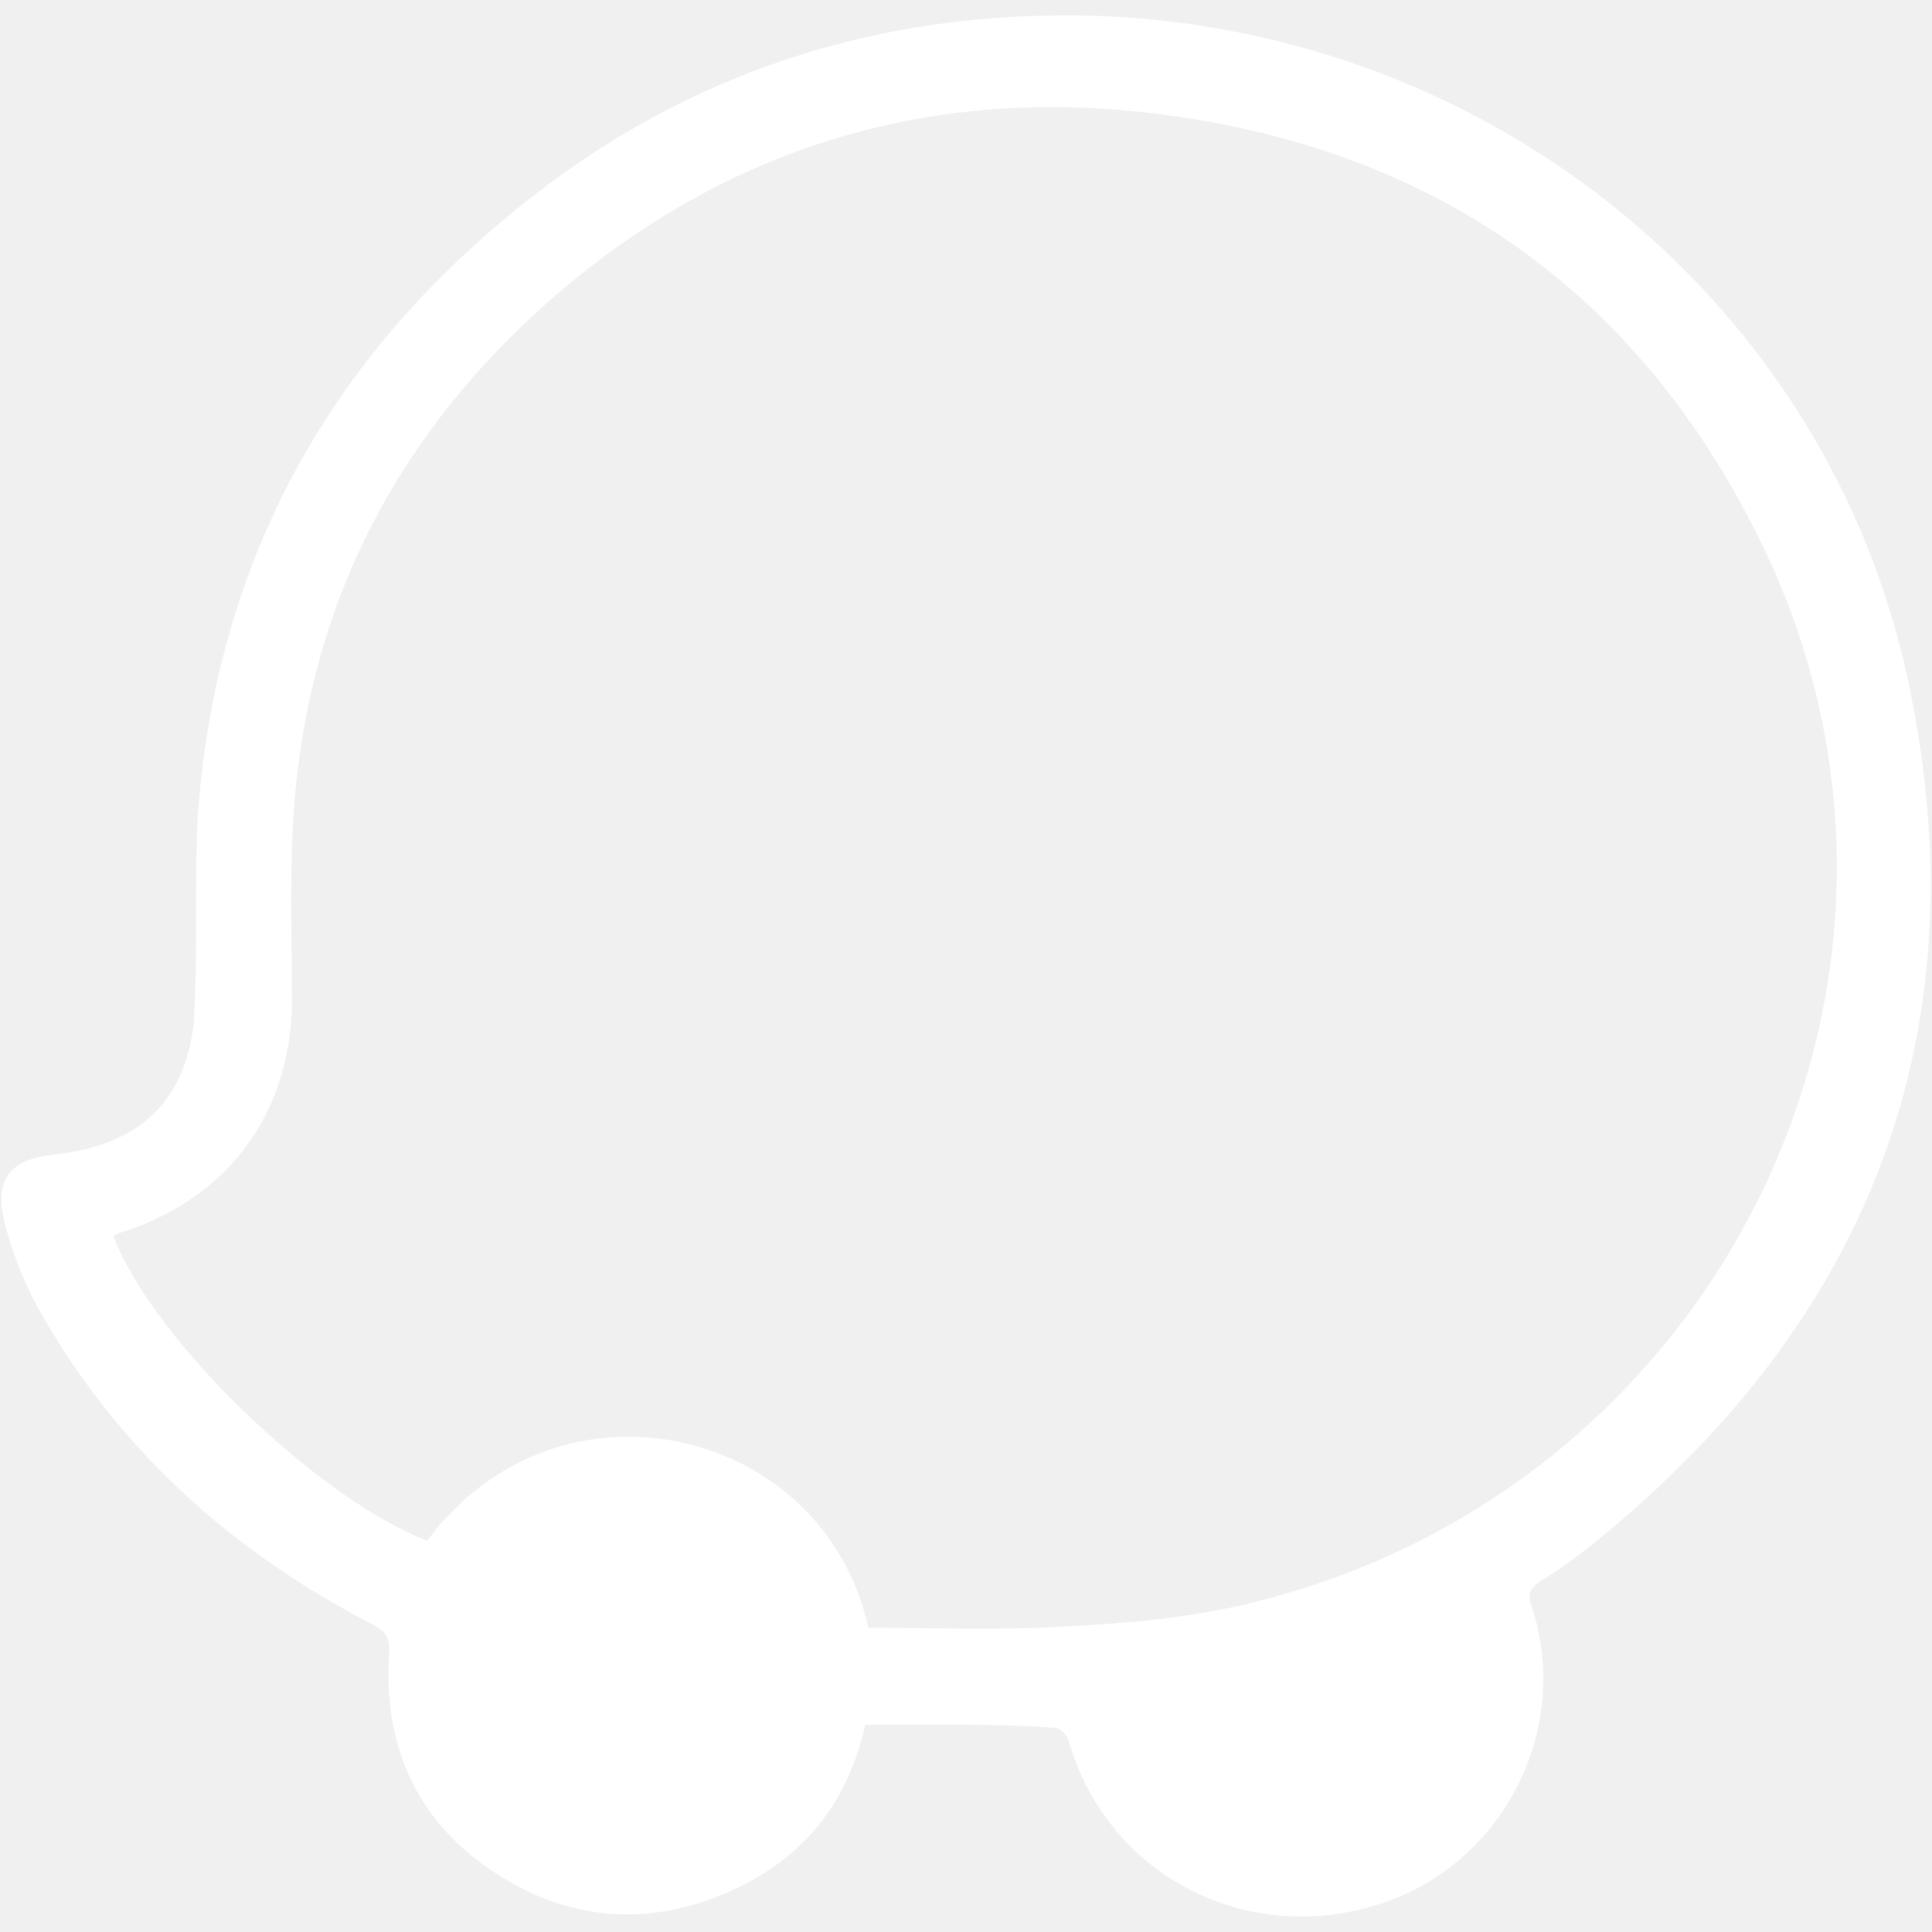
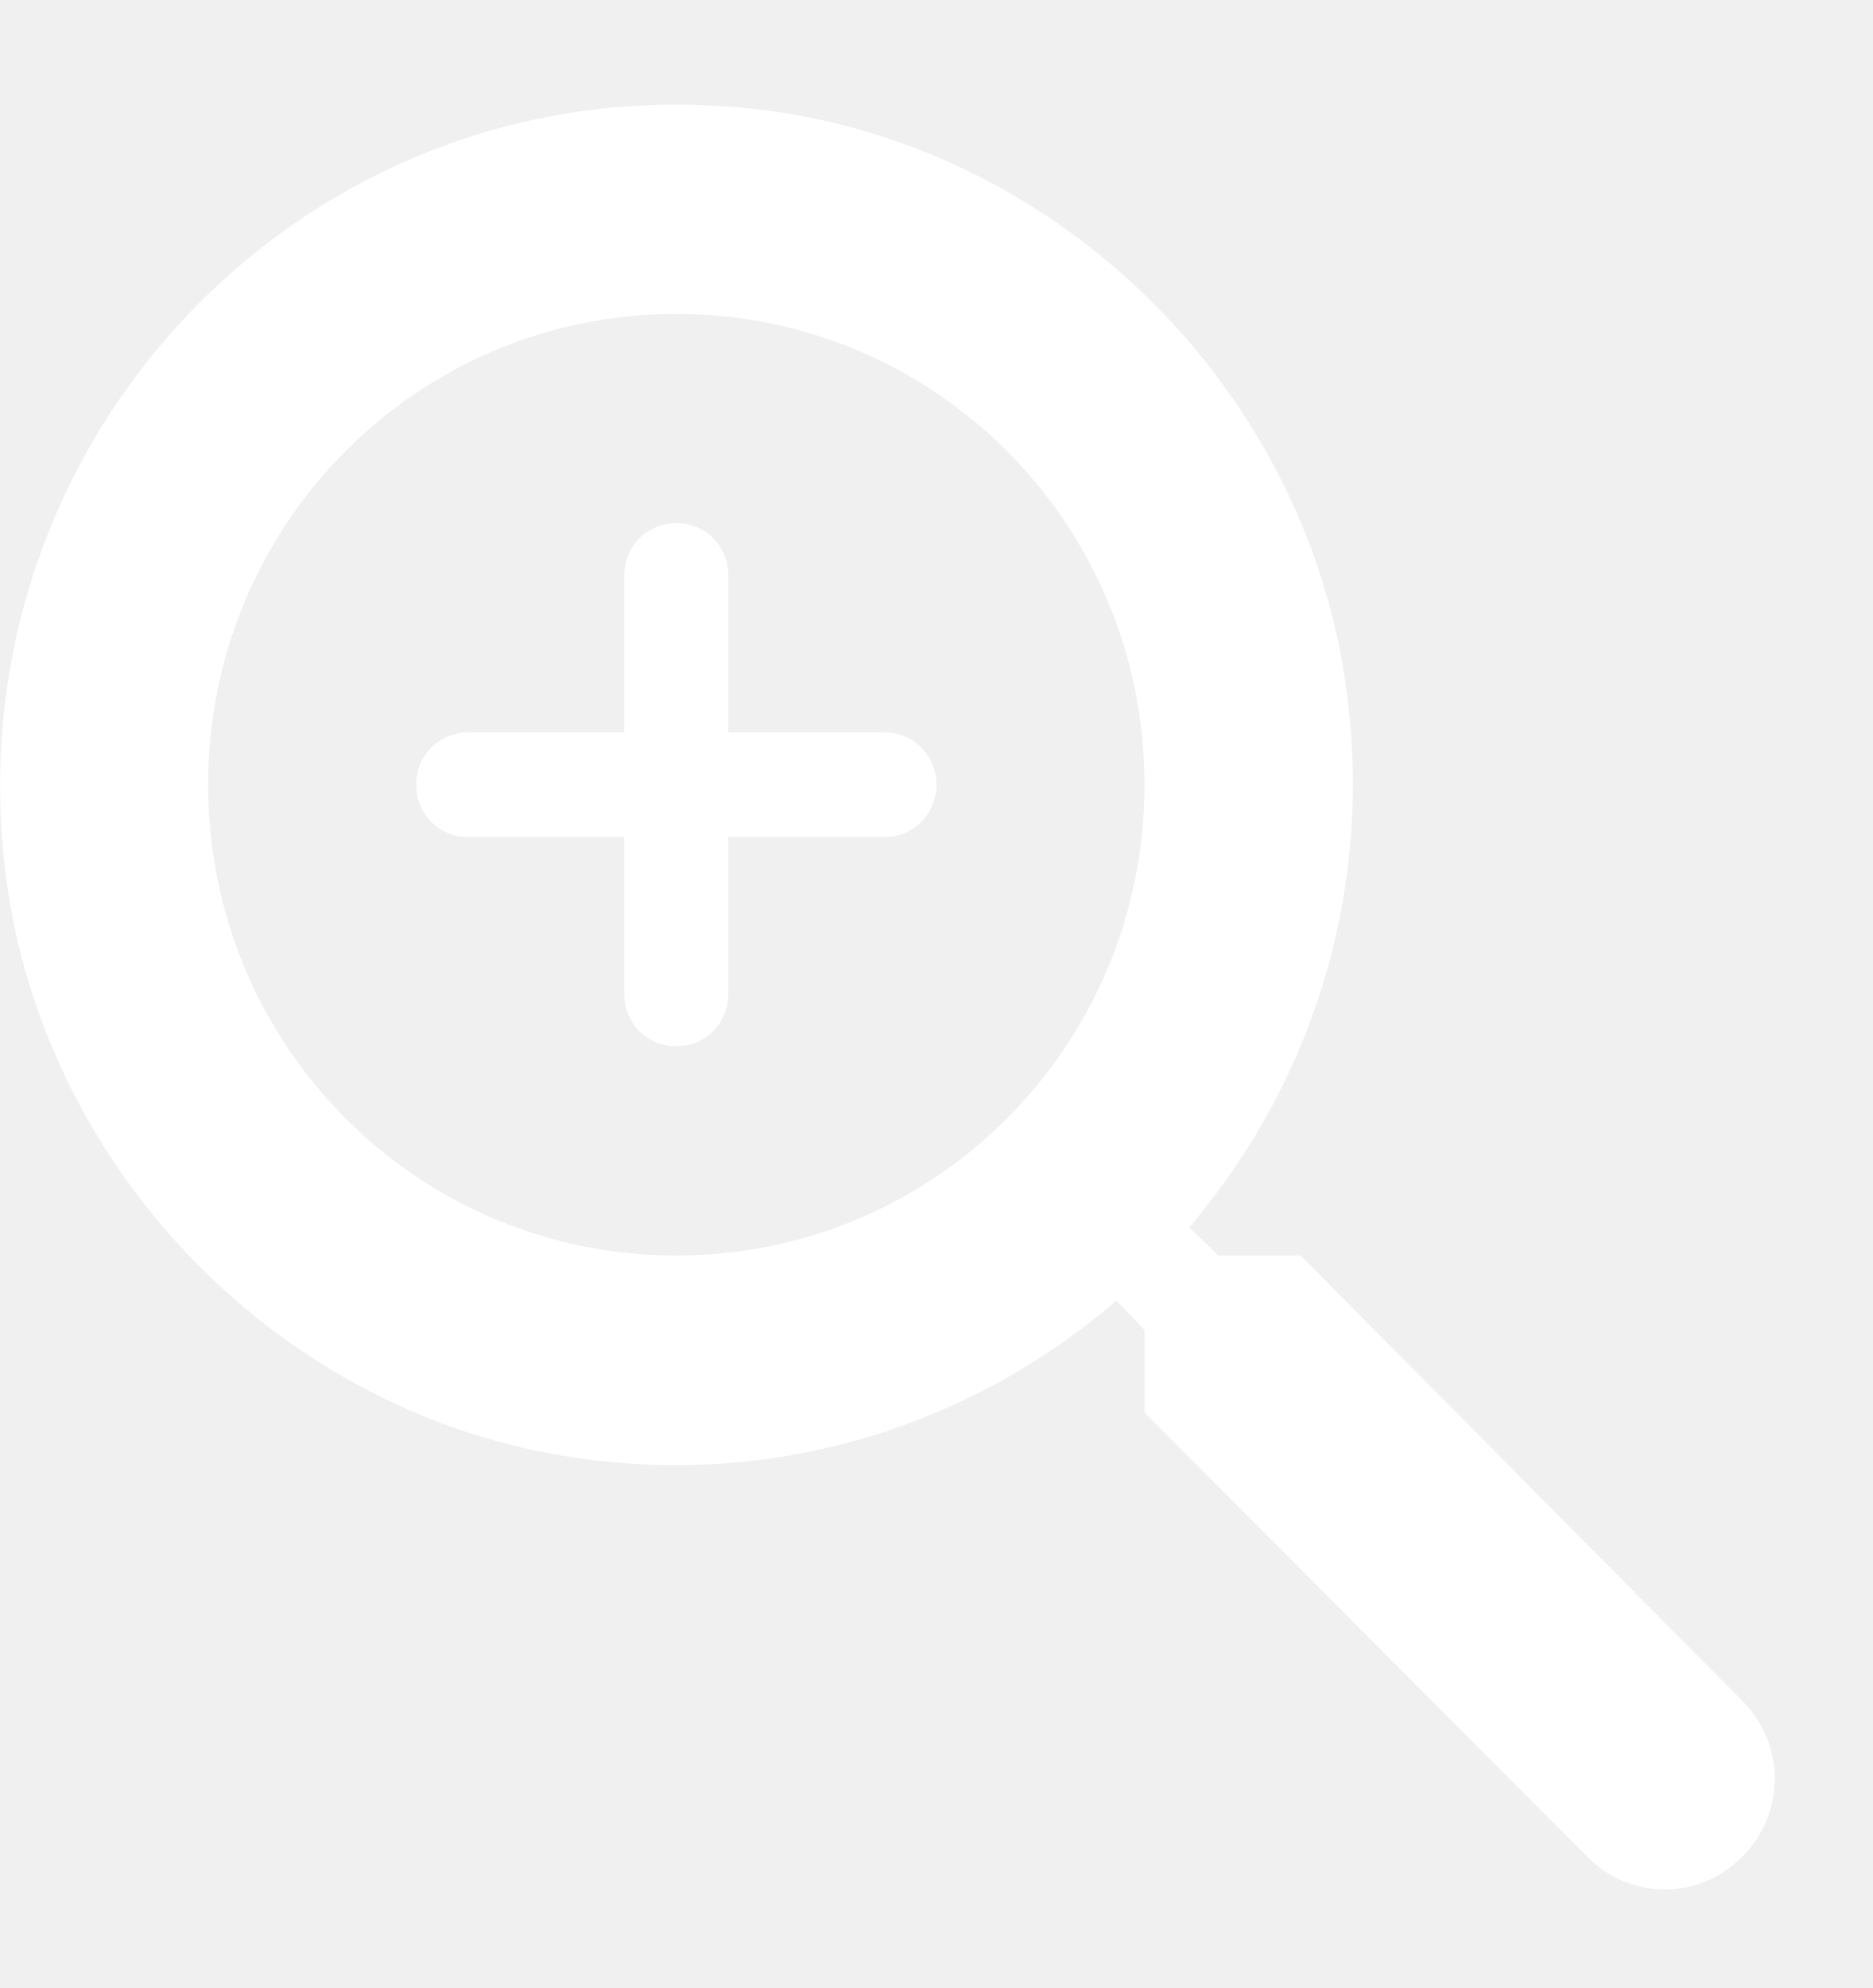
- <svg xmlns="http://www.w3.org/2000/svg" version="1.1" width="26px" height="26px">
-   <g transform="matrix(1 0 0 1 -579 -1466 )">
-     <path d="M 11.645 23.212  C 11.427 24.189  10.892 24.911  10.018 25.359  C 8.907 25.925  7.775 25.907  6.723 25.242  C 5.631 24.559  5.155 23.525  5.236 22.255  C 5.255 22.04  5.196 21.961  5.018 21.863  C 3.092 20.868  1.567 19.481  0.515 17.608  C 0.316 17.237  0.158 16.846  0.058 16.435  C -0.081 15.869  0.139 15.596  0.733 15.538  C 1.448 15.459  2.083 15.186  2.4 14.522  C 2.54 14.228  2.618 13.879  2.618 13.545  C 2.659 12.706  2.618 11.867  2.659 11.026  C 2.877 7.785  4.246 5.092  6.747 2.983  C 9.046 1.035  11.744 0.118  14.778 0.214  C 20.077 0.41  24.619 4.081  25.69 9.215  C 26.661 13.862  25.195 17.747  21.443 20.772  C 21.226 20.947  20.986 21.124  20.728 21.28  C 20.589 21.378  20.551 21.455  20.61 21.611  C 21.105 23.096  20.411 24.734  19.023 25.438  C 17.138 26.356  14.956 25.419  14.381 23.427  C 14.362 23.348  14.262 23.252  14.203 23.252  C 13.371 23.194  12.517 23.212  11.645 23.212  Z M 11.685 21.905  C 12.578 21.905  13.471 21.944  14.364 21.886  C 15.176 21.847  16.031 21.77  16.824 21.574  C 23.134 20.052  26.507 13.198  23.748 7.401  C 22.08 3.906  19.224 1.913  15.316 1.503  C 12.32 1.191  9.641 2.069  7.379 4.06  C 5.157 6.031  4.006 8.49  3.928 11.438  C 3.909 12.121  3.928 12.825  3.928 13.508  C 3.907 14.995  3.054 16.146  1.605 16.594  C 1.586 16.594  1.546 16.633  1.524 16.633  C 2.081 18.078  4.341 20.206  5.75 20.733  C 7.519 18.351  11.088 19.192  11.685 21.905  Z " fill-rule="nonzero" fill="#ffffff" stroke="none" transform="matrix(1 0 0 1 579 1466 )" />
+ <svg xmlns="http://www.w3.org/2000/svg" version="1.1" width="98px" height="104px">
+   <g transform="matrix(1 0 0 1 -220 -120 )">
+     <path d="M 91.194 89.002  L 68.056 65.684  L 63.754 65.684  L 62.23 64.206  C 68.763 56.543  72.139 46.088  70.288 34.977  C 67.729 19.76  55.098 7.608  39.853 5.747  C 16.823 2.901  -2.504 22.387  0.272 45.541  C 2.123 60.867  14.21 73.566  29.346 76.139  C 40.398 78  50.797 74.606  58.419 68.038  L 59.889 69.571  L 59.889 73.895  L 83.082 97.158  C 85.314 99.402  88.908 99.402  91.14 97.158  L 91.194 97.103  C 93.427 94.859  93.427 91.246  91.194 89.002  Z M 59.889 41.053  C 59.889 54.682  48.946 65.684  35.389 65.684  C 21.832 65.684  10.889 54.682  10.889 41.053  C 10.889 27.423  21.832 16.421  35.389 16.421  C 48.946 16.421  59.889 27.423  59.889 41.053  Z M 38.111 30.105  C 38.111 28.573  36.913 27.368  35.389 27.368  C 33.864 27.368  32.667 28.573  32.667 30.105  L 32.667 38.316  L 24.5 38.316  C 22.976 38.316  21.778 39.52  21.778 41.053  C 21.778 42.585  22.976 43.789  24.5 43.789  L 32.667 43.789  L 32.667 52  C 32.667 53.533  33.864 54.737  35.389 54.737  C 36.913 54.737  38.111 53.533  38.111 52  L 38.111 43.789  L 46.278 43.789  C 47.802 43.789  49 42.585  49 41.053  C 49 39.52  47.802 38.316  46.278 38.316  L 38.111 38.316  L 38.111 30.105  Z " fill-rule="nonzero" fill="#ffffff" stroke="none" transform="matrix(1 0 0 1 220 120 )" />
  </g>
</svg>
